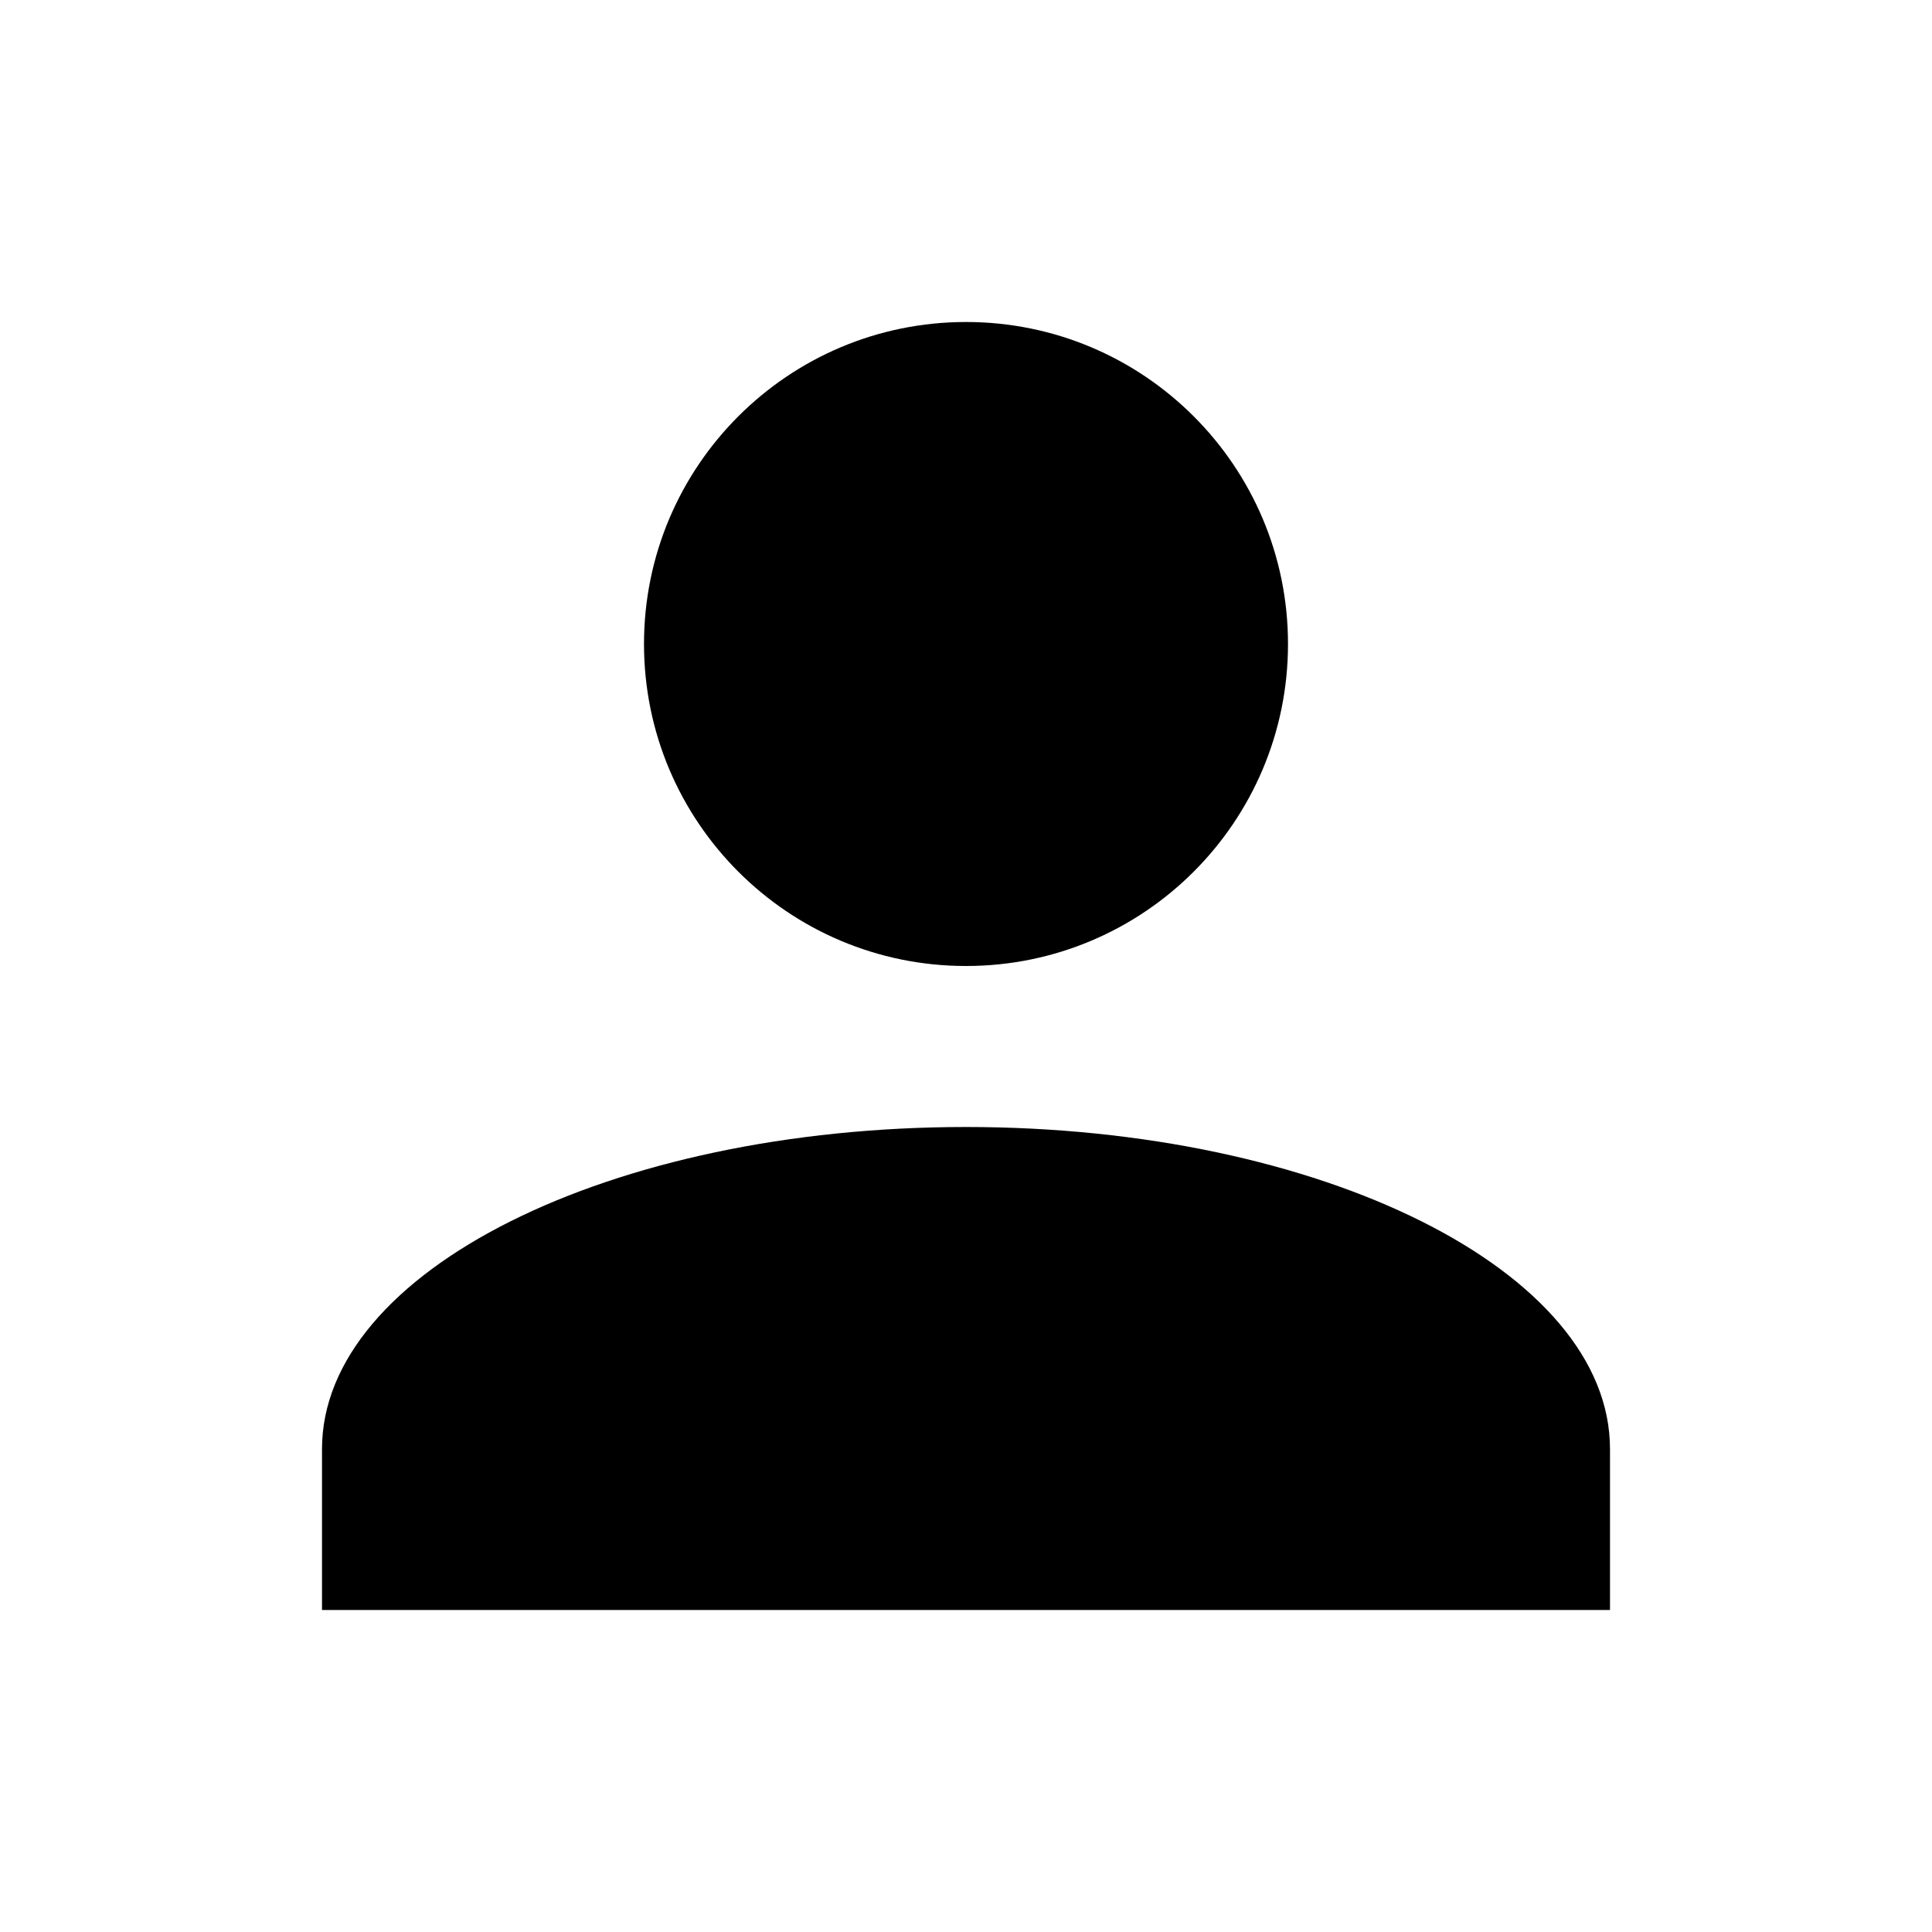
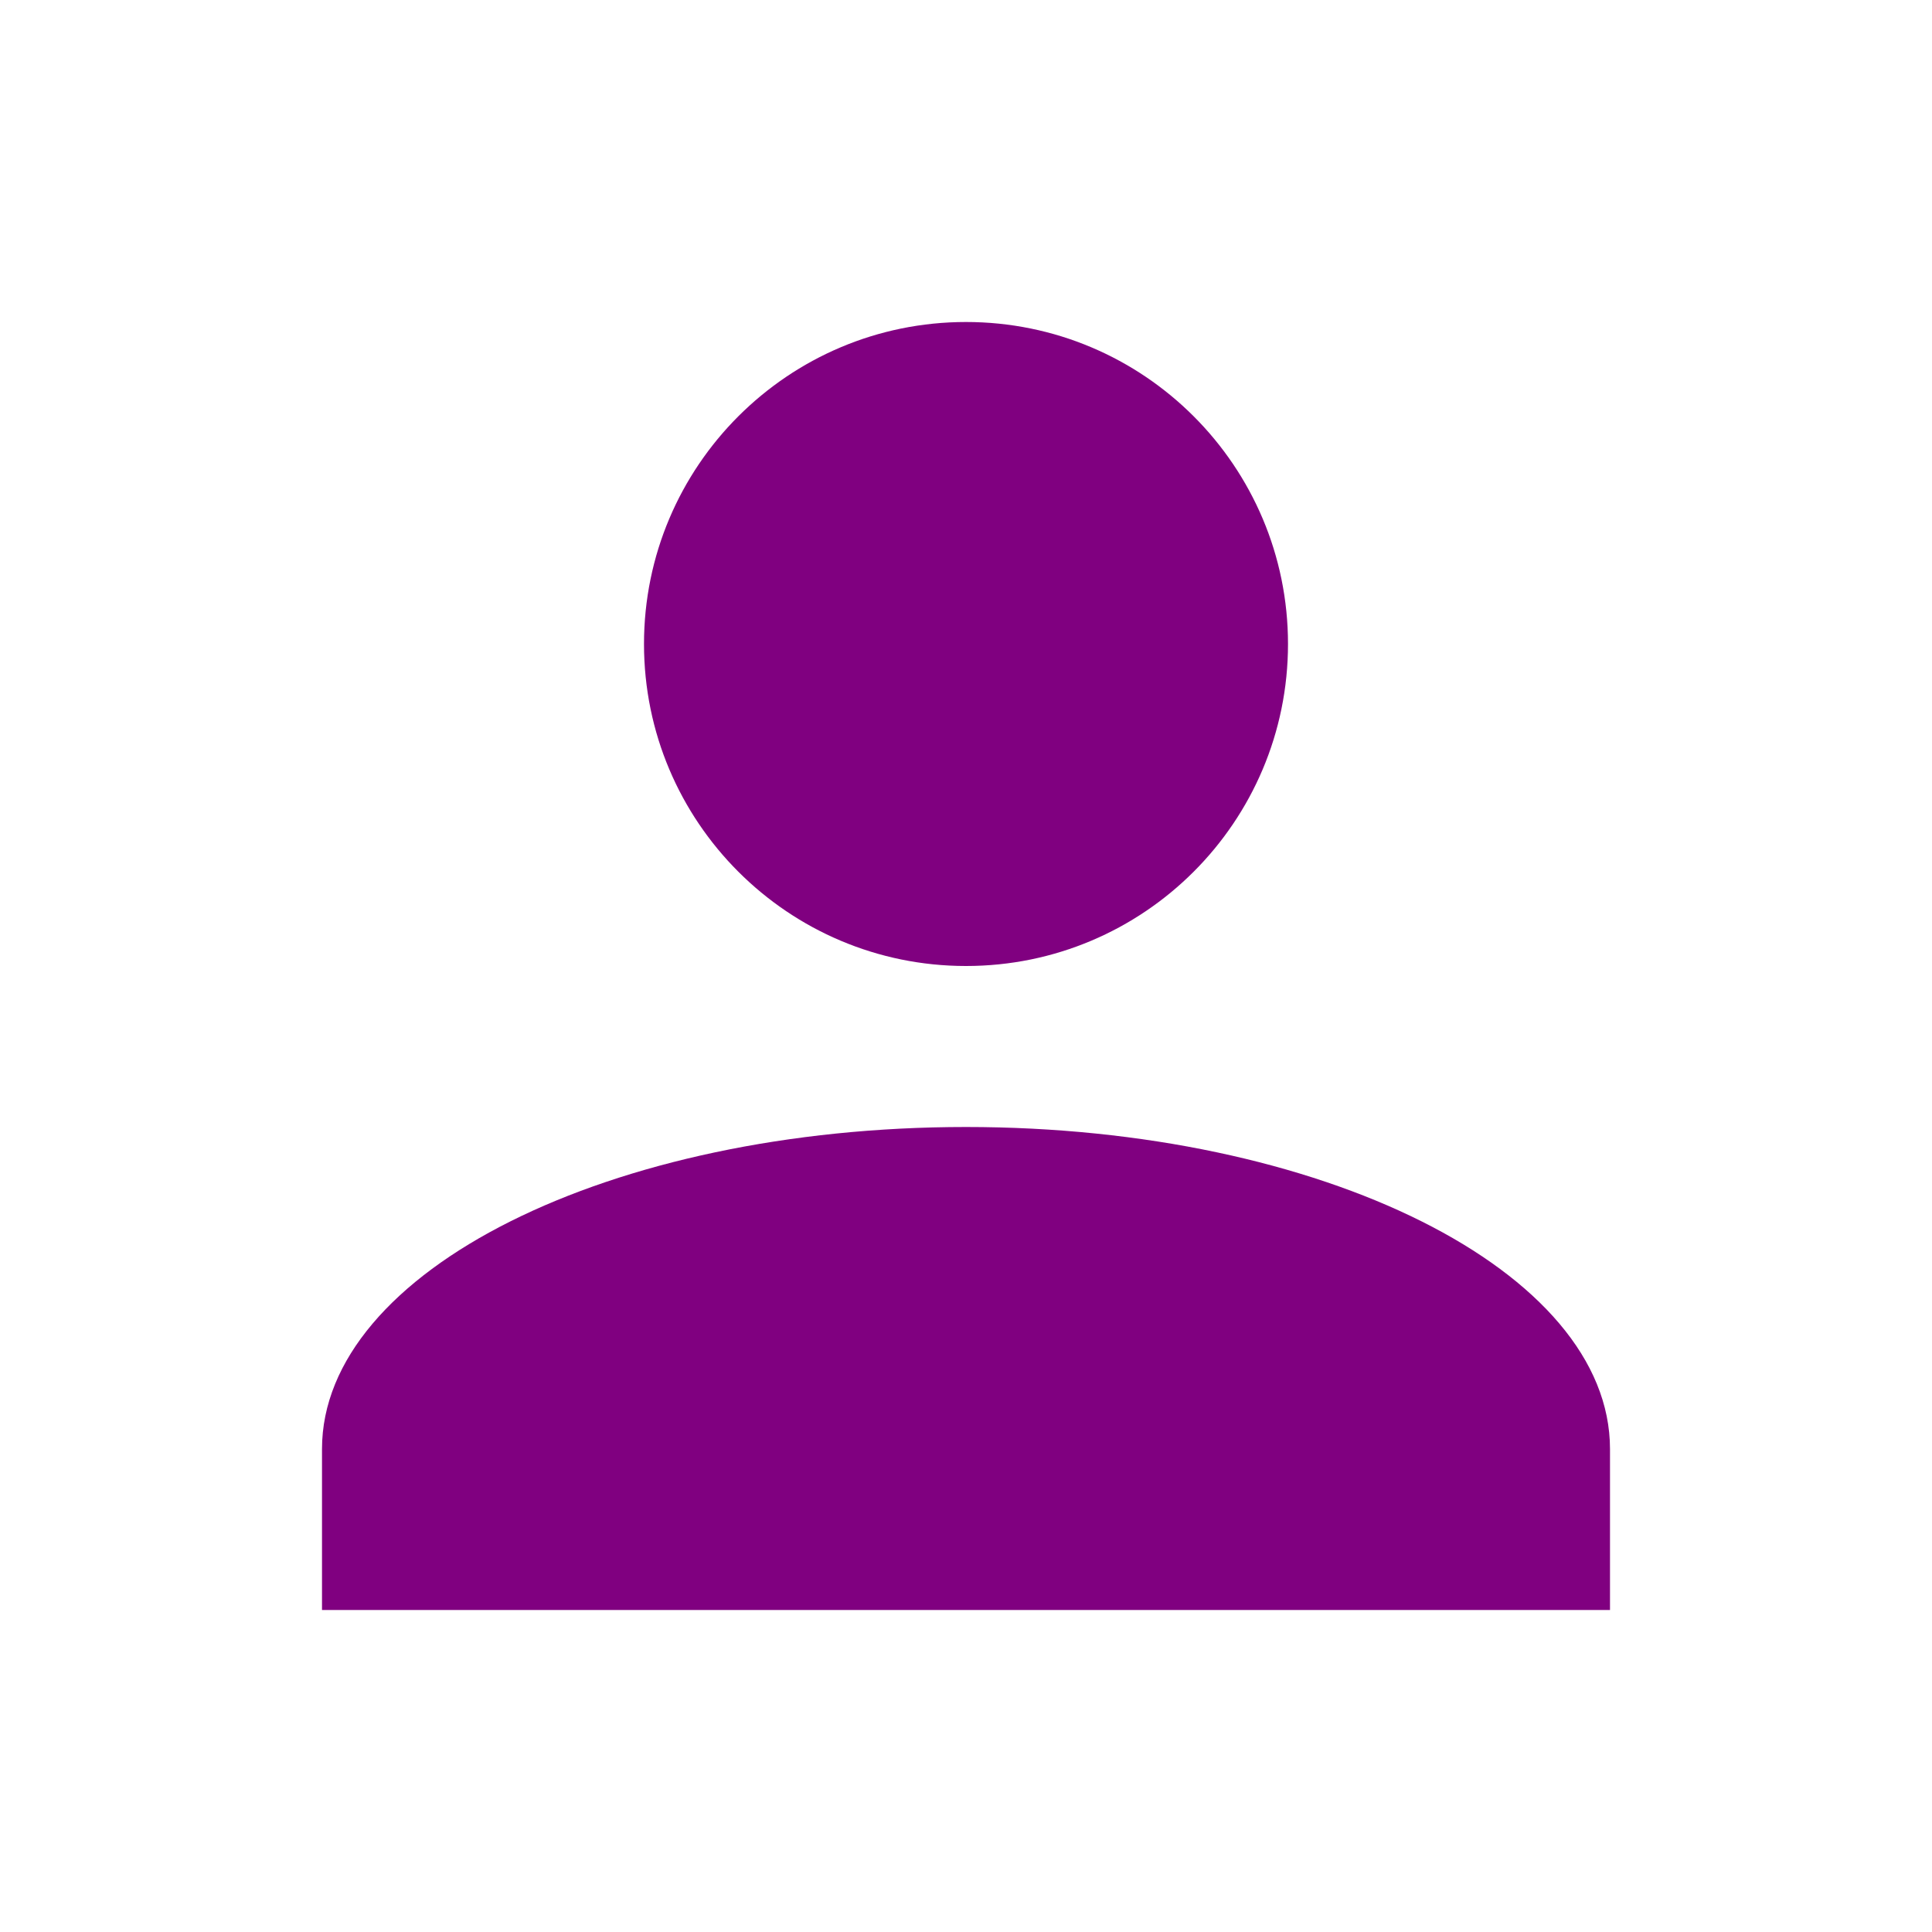
- <svg xmlns="http://www.w3.org/2000/svg" fill="currentColor" height="24" viewBox="0 0 24 24" width="24">
-   <path d="M12,4A4,4 0 0,1 16,8A4,4 0 0,1 12,12A4,4 0 0,1 8,8A4,4 0 0,1 12,4M12,14C16.42,14 20,15.79 20,18V20H4V18C4,15.79 7.58,14 12,14Z" />
+ <svg xmlns="http://www.w3.org/2000/svg" height="24" viewBox="0 0 24 24" width="24">
+   <path fill="purple" d="M12,4A4,4 0 0,1 16,8A4,4 0 0,1 12,12A4,4 0 0,1 8,8A4,4 0 0,1 12,4M12,14C16.42,14 20,15.79 20,18V20H4V18C4,15.79 7.58,14 12,14Z" />
</svg>
